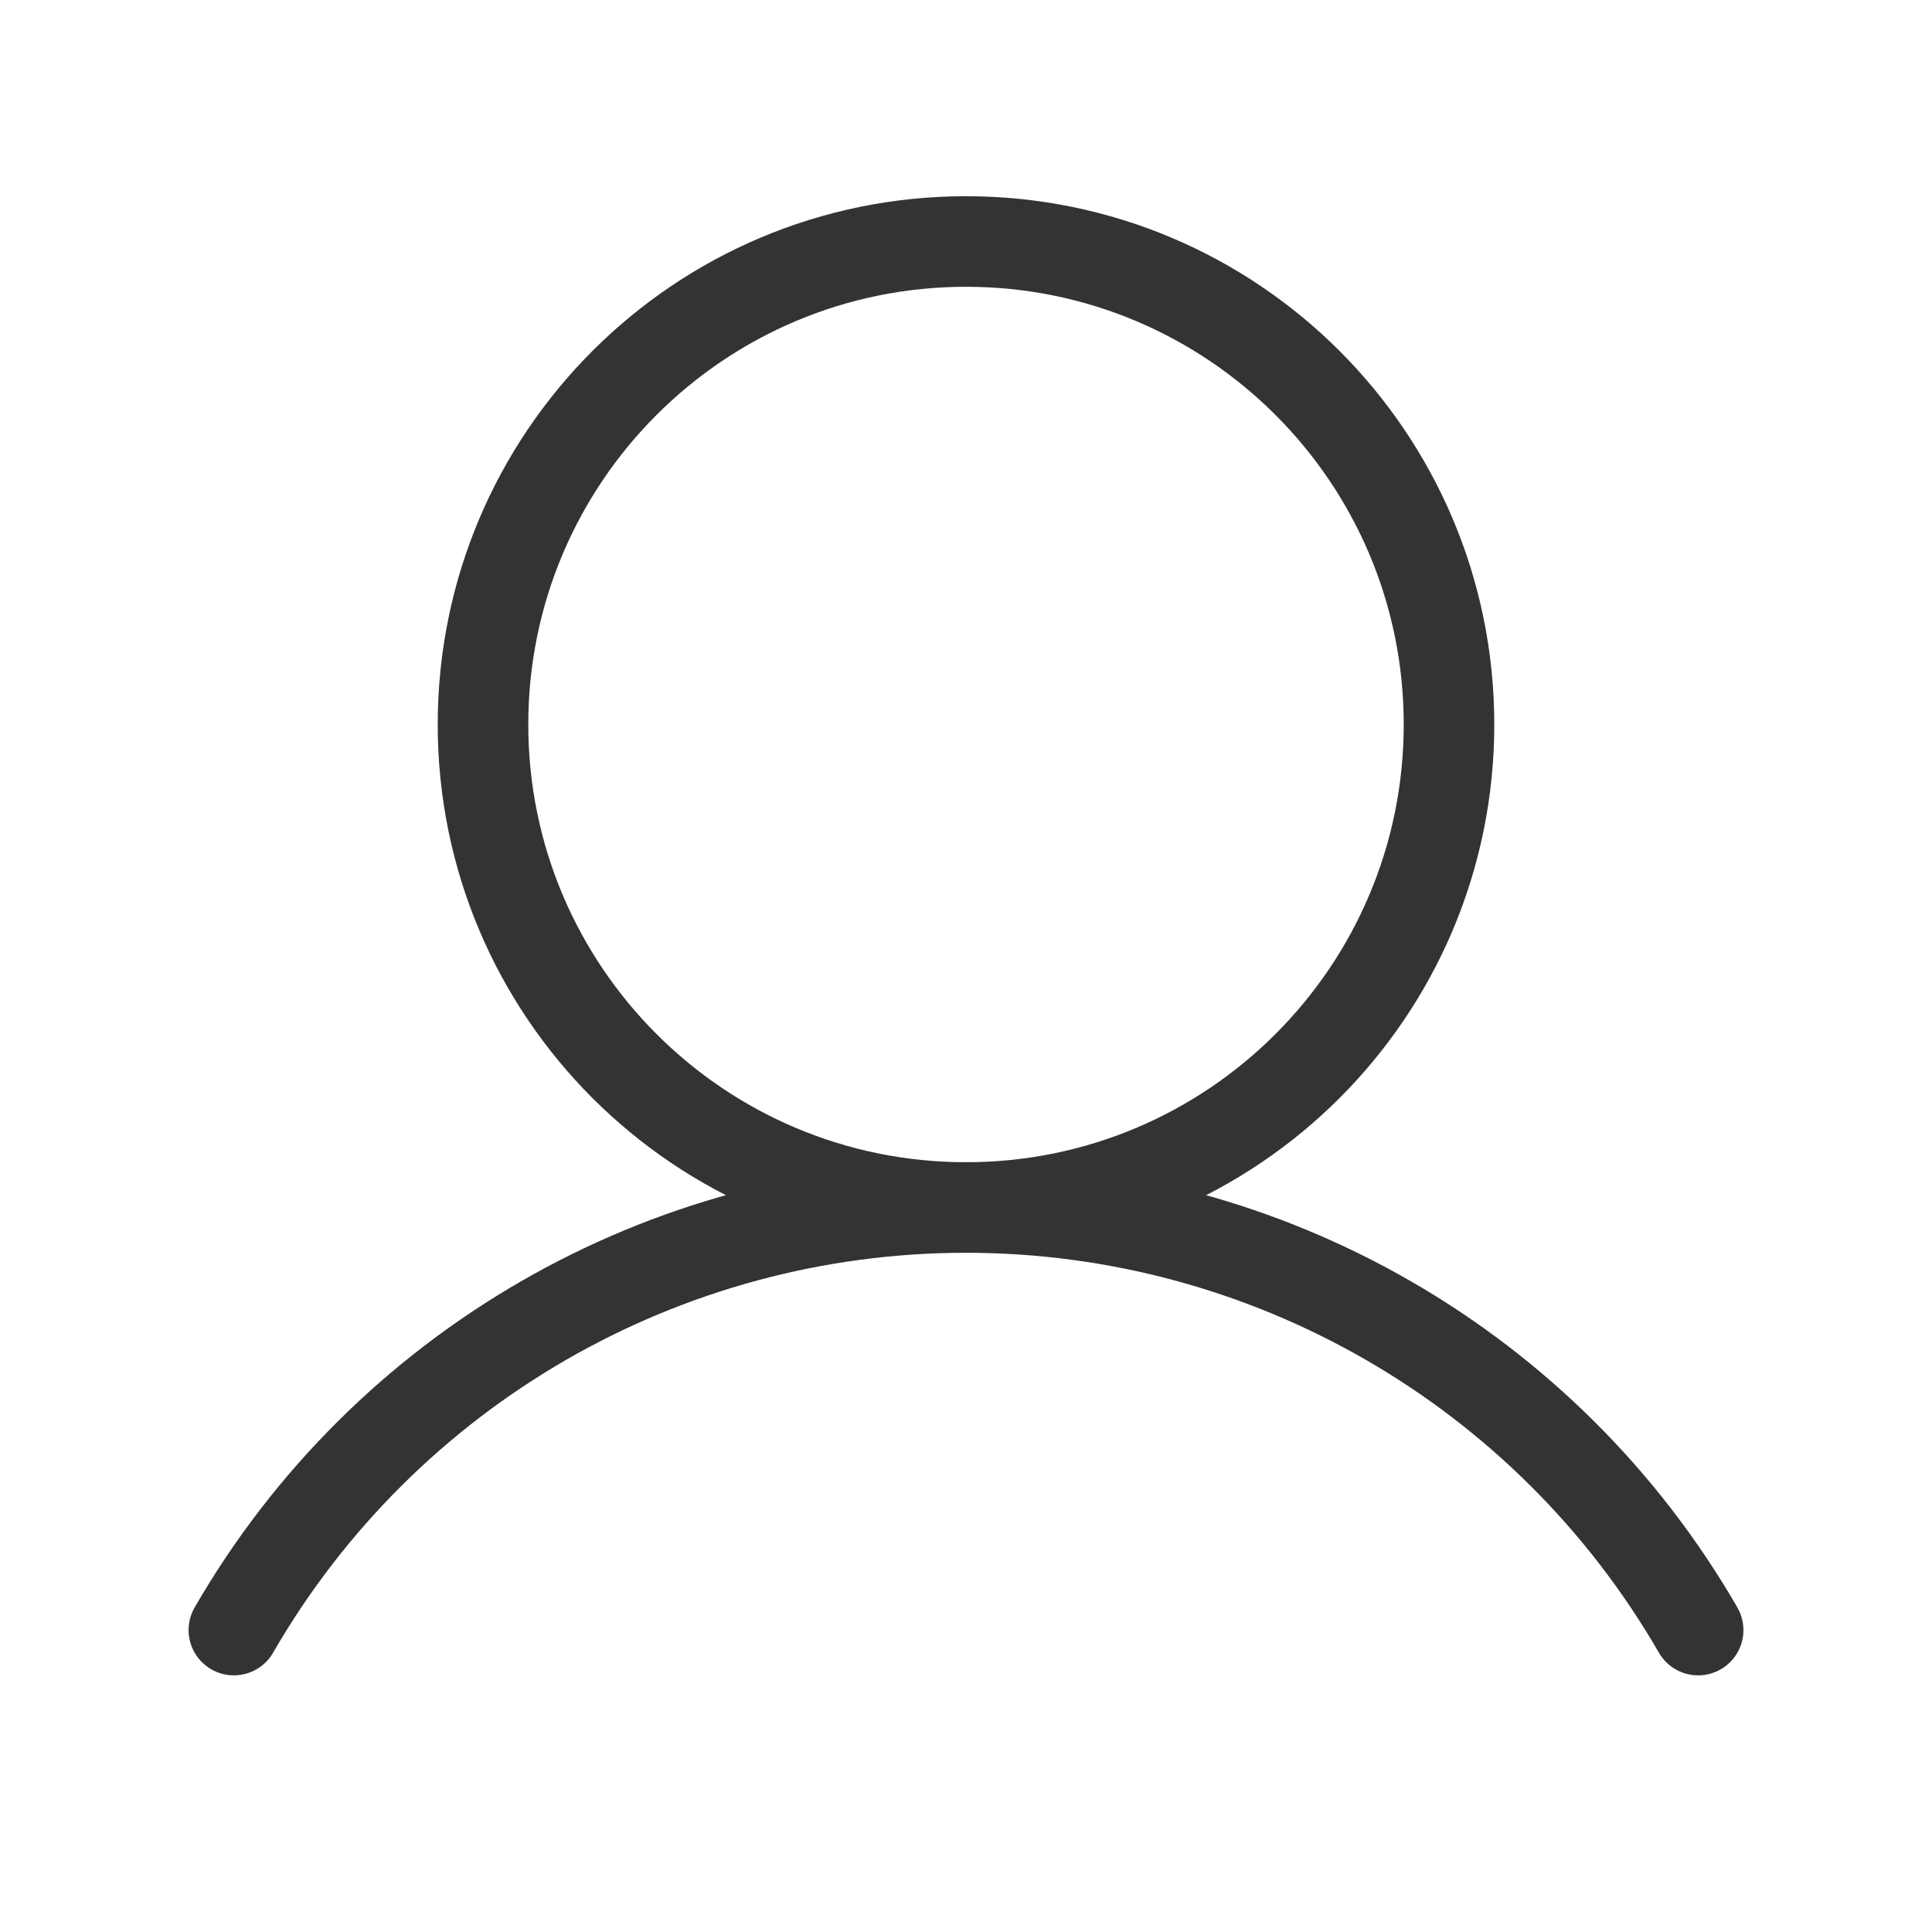
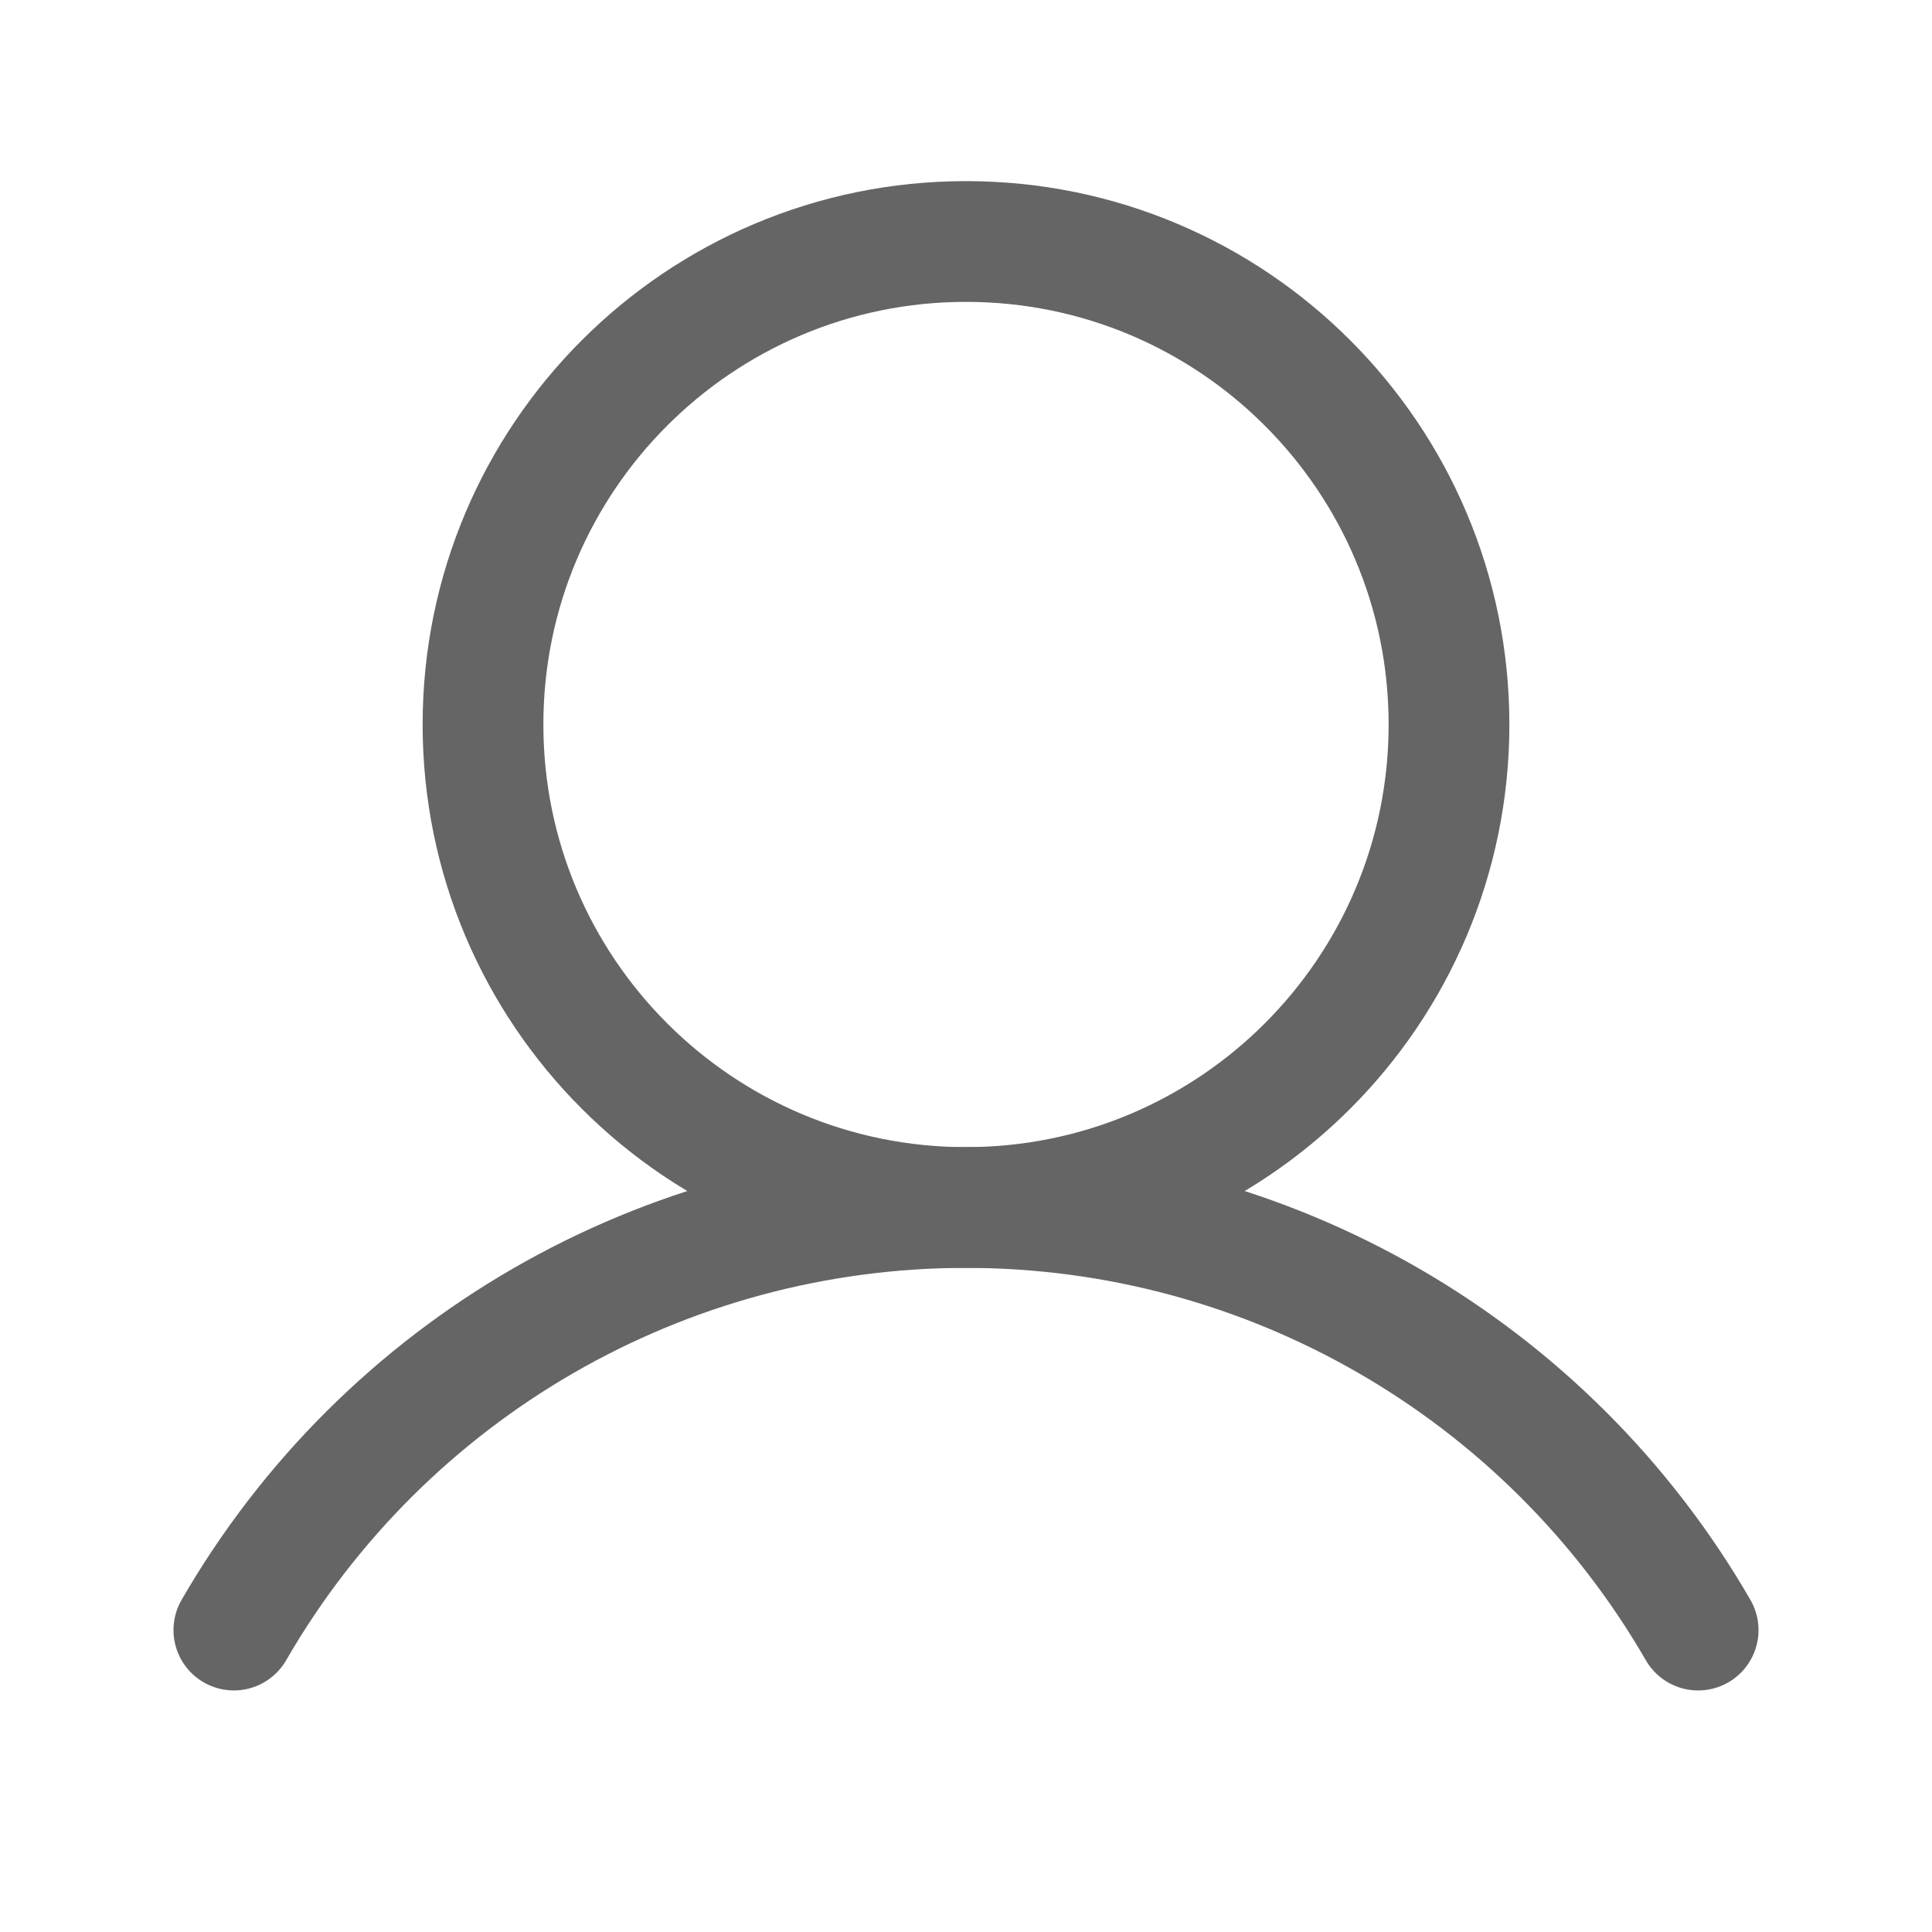
- <svg xmlns="http://www.w3.org/2000/svg" width="192" height="192" fill="#333333" viewBox="0 0 256 256">
+ <svg xmlns="http://www.w3.org/2000/svg" width="192" height="192" fill="#656565" viewBox="0 0 256 256">
  <rect width="256" height="256" fill="none" />
-   <circle cx="128" cy="96" r="64" fill="none" stroke="#333333" stroke-linecap="round" stroke-linejoin="round" stroke-width="12" />
-   <path d="M30.989,215.991a112.037,112.037,0,0,1,194.023.002" fill="none" stroke="#333333" stroke-linecap="round" stroke-linejoin="round" stroke-width="12" />
+   <circle cx="128" cy="96" r="64" fill="none" stroke="#656565" stroke-linecap="round" stroke-linejoin="round" stroke-width="16" />
+   <path d="M30.989,215.991a112.037,112.037,0,0,1,194.023.002" fill="none" stroke="#656565" stroke-linecap="round" stroke-linejoin="round" stroke-width="16" />
</svg>
